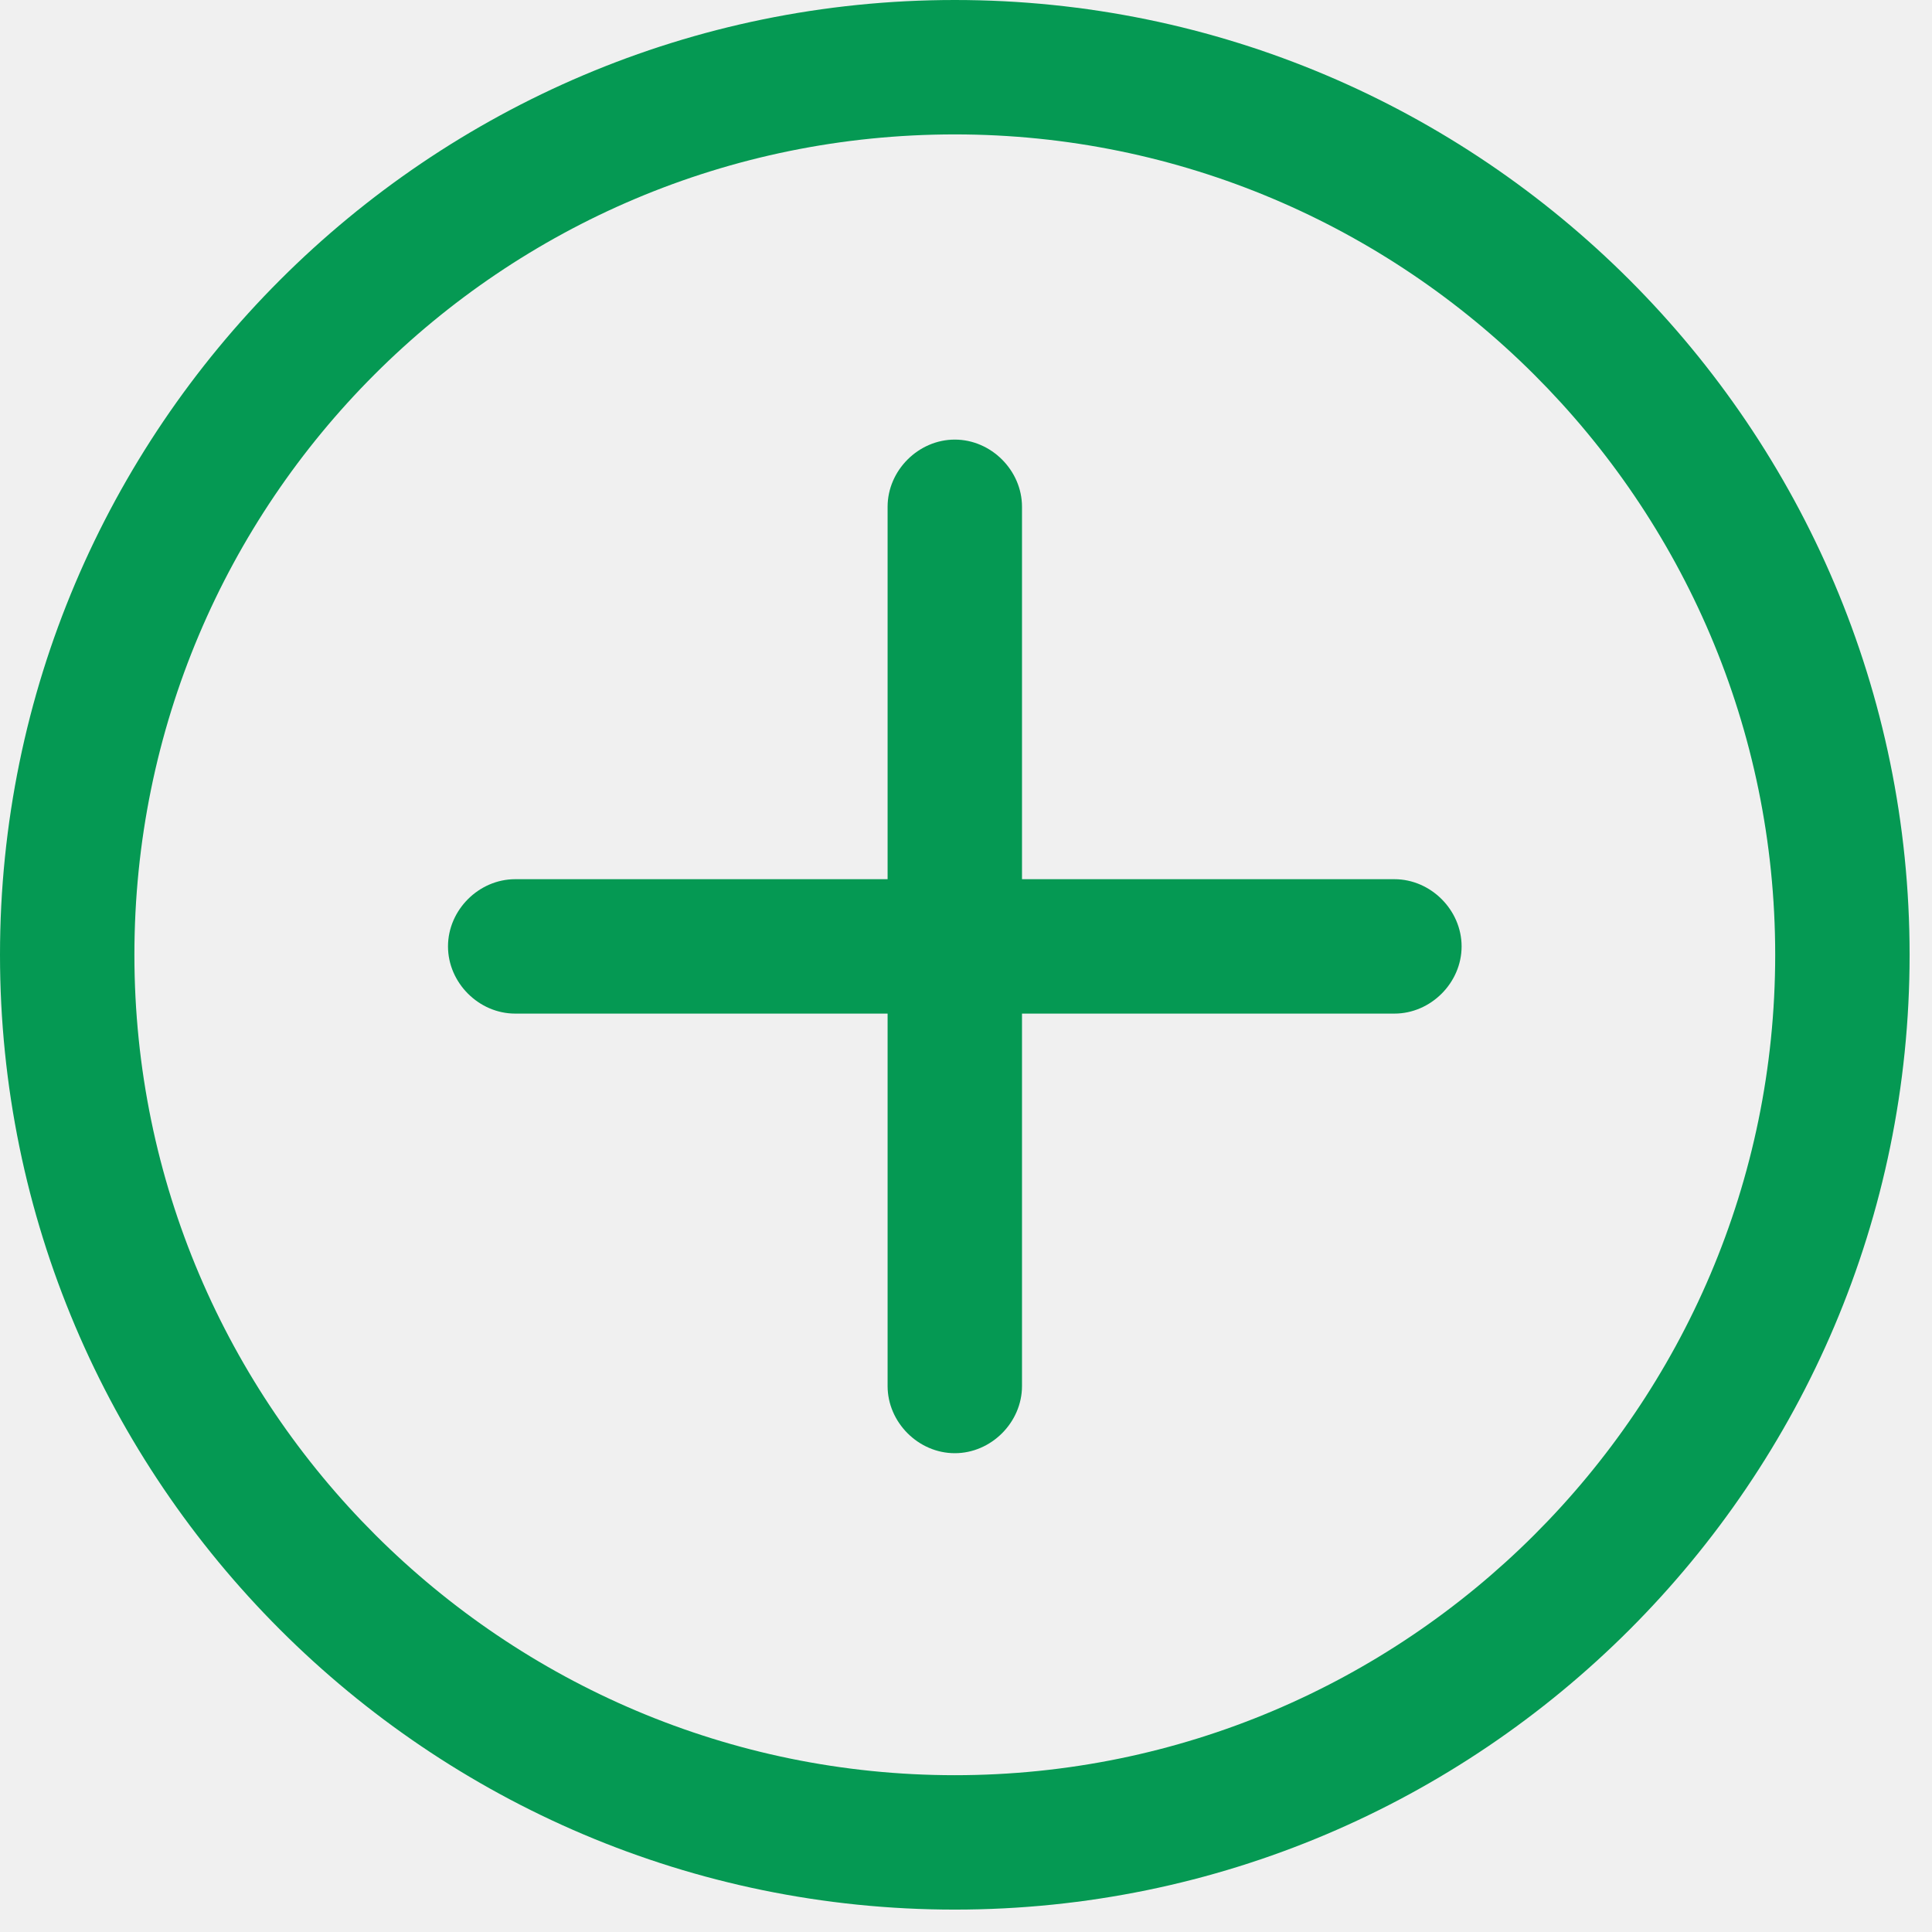
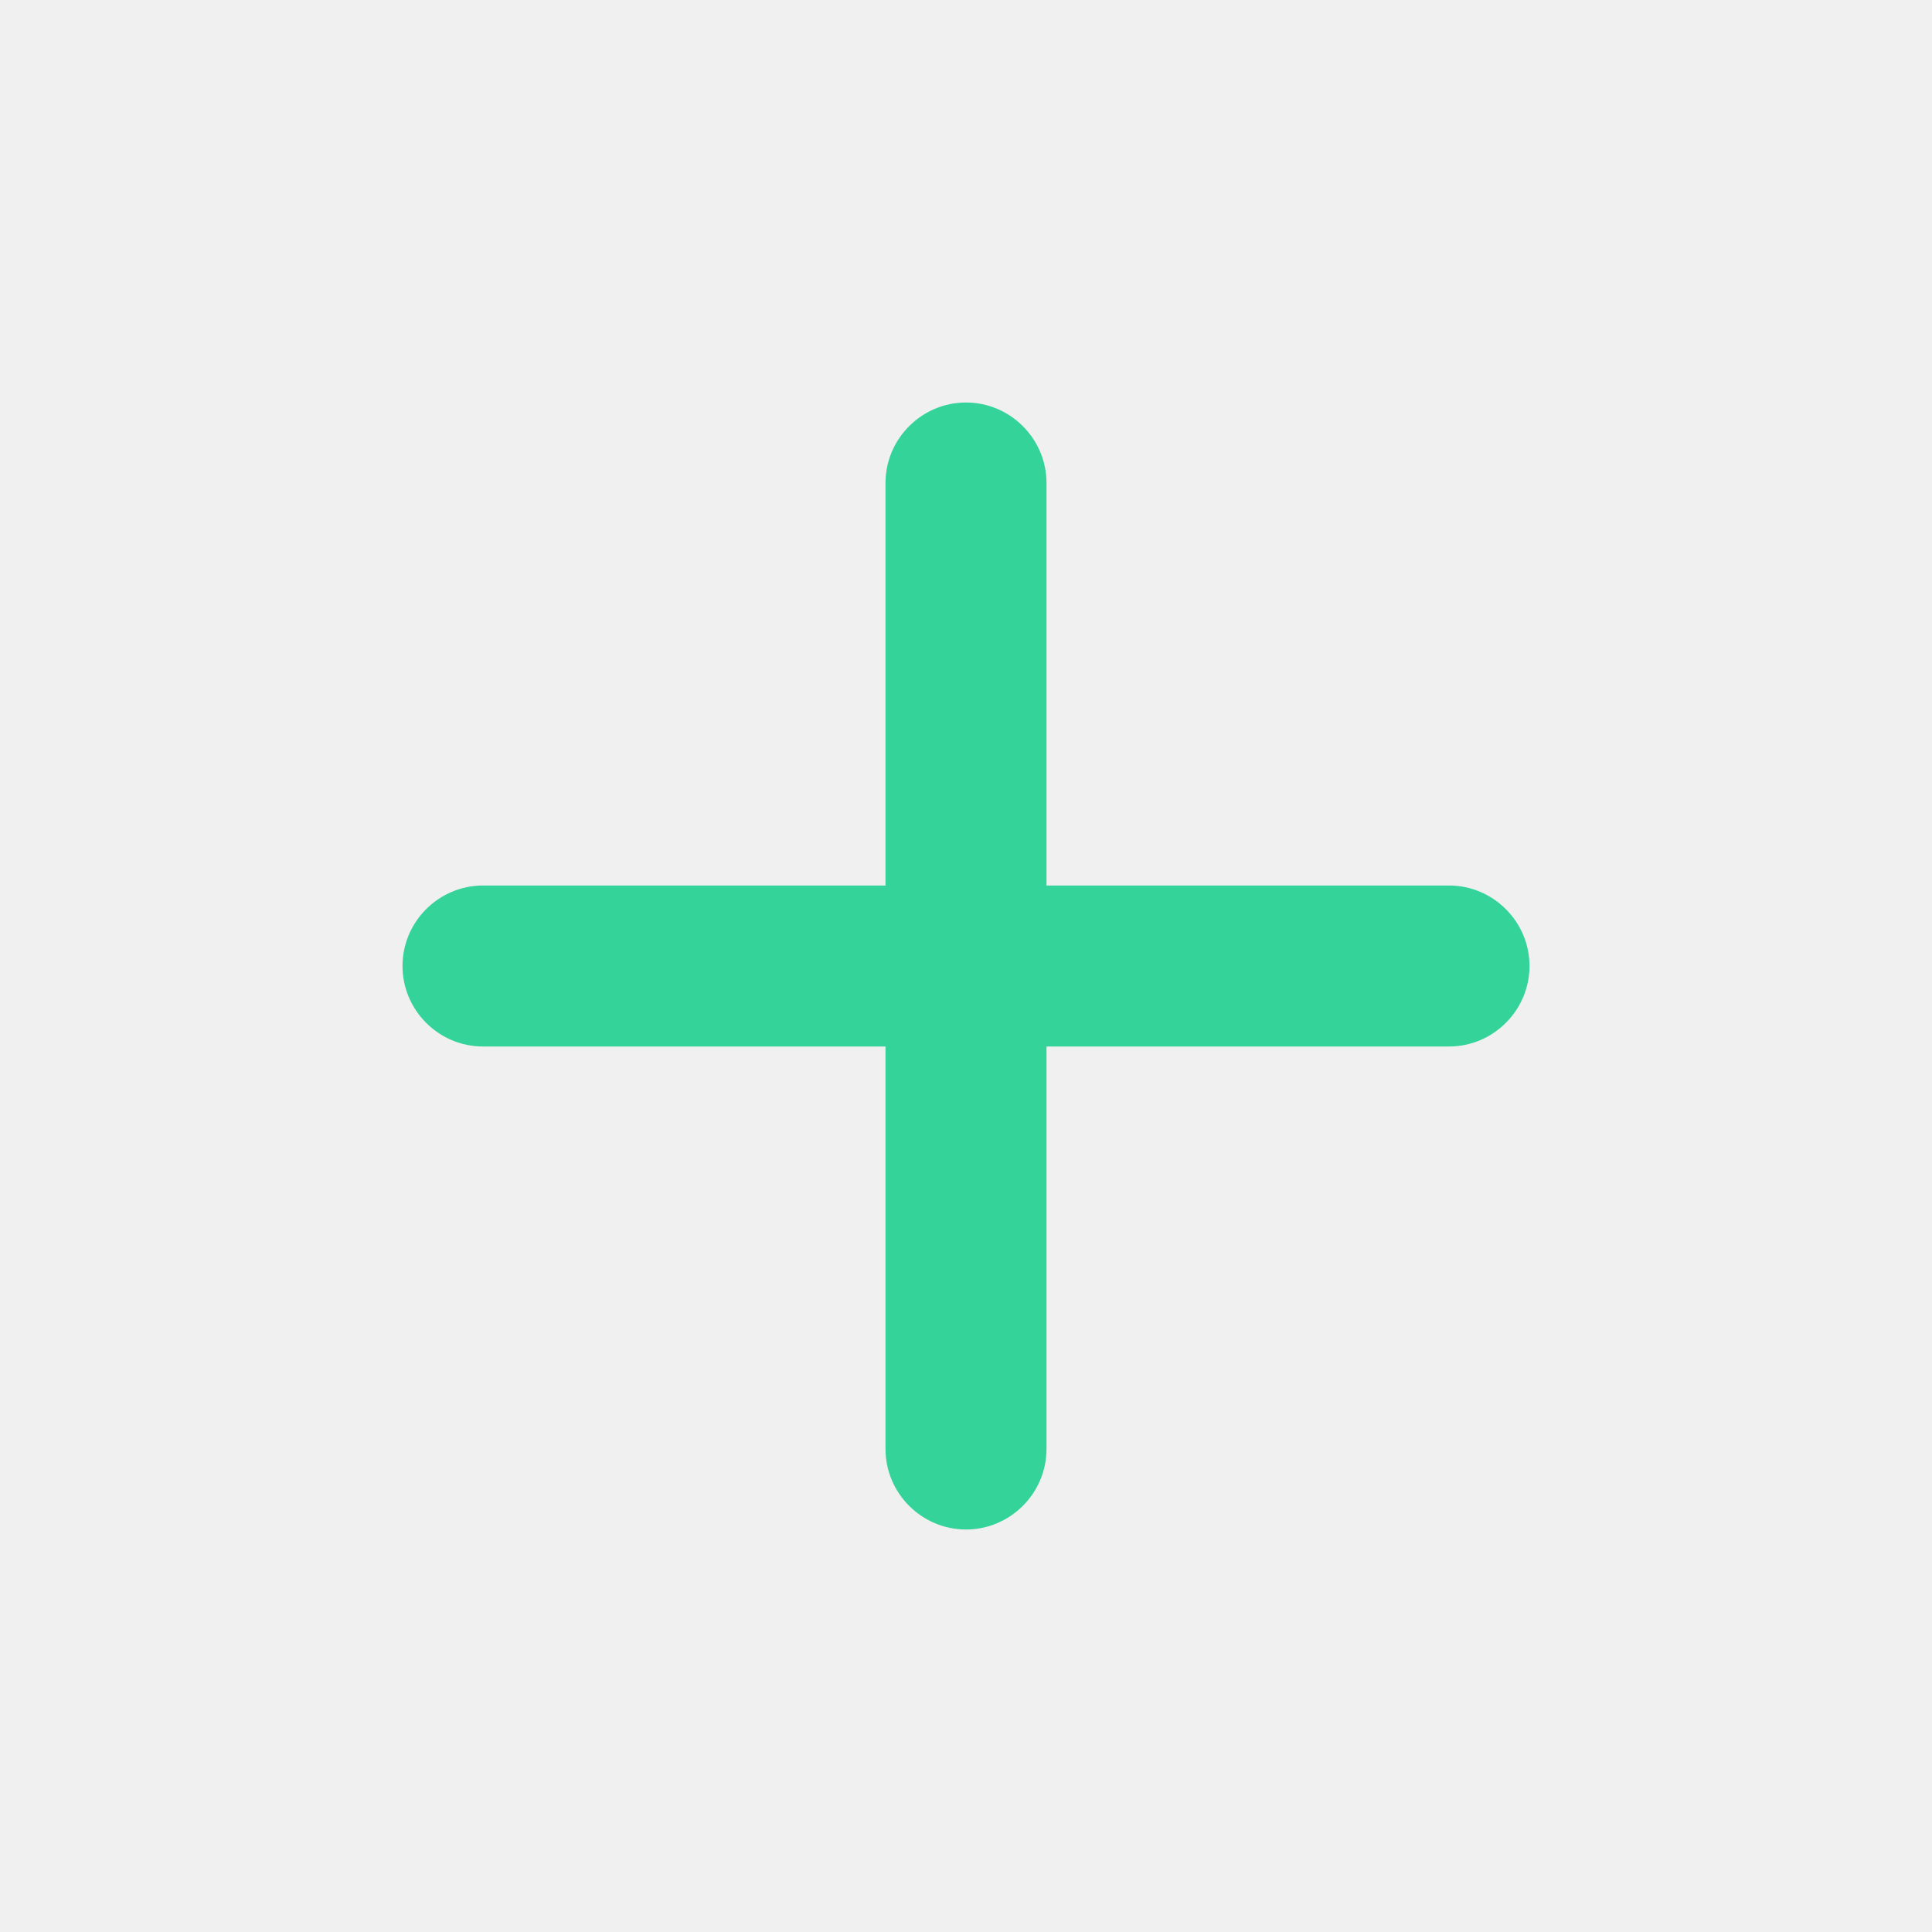
- <svg xmlns="http://www.w3.org/2000/svg" width="69" height="69" viewBox="0 0 69 69" fill="none">
-   <path d="M34.1 0C15.3 0 0 15.3 0 34.1C0 52.9 15.3 68.2 34.1 68.2C52.9 68.2 68.2 52.9 68.2 34.1C68.2 15.3 52.9 0 34.1 0ZM34.1 63.4C18 63.4 4.8 50.3 4.8 34.1C4.8 17.9 17.9 4.8 34.1 4.8C50.2 4.8 63.4 17.9 63.4 34.1C63.4 50.3 50.2 63.4 34.1 63.4Z" fill="#059953" />
-   <path d="M49.8 31.4H36.5V18.1C36.5 16.8 35.4 15.7 34.1 15.7C32.8 15.7 31.7 16.8 31.7 18.1V31.4H18.4C17.1 31.4 16 32.5 16 33.8C16 35.1 17.1 36.2 18.4 36.2H31.7V49.5C31.7 50.8 32.8 51.9 34.1 51.9C35.4 51.9 36.5 50.8 36.5 49.5V36.2H49.8C51.1 36.2 52.2 35.1 52.2 33.8C52.2 32.5 51.1 31.4 49.8 31.4Z" fill="#059953" />
+ <svg xmlns="http://www.w3.org/2000/svg" width="512" height="512" viewBox="0 0 512 512" fill="none">
+   <g clip-path="url(#clip0_68_5)">
+     <path d="M384 277.334H277.333V384C277.333 395.734 267.733 405.334 256 405.334C244.267 405.334 234.667 395.734 234.667 384V277.334H128C116.267 277.334 106.667 267.734 106.667 256C106.667 244.267 116.267 234.667 128 234.667H234.667V128C234.667 116.267 244.267 106.667 256 106.667C267.733 106.667 277.333 116.267 277.333 128V234.667H384C395.733 234.667 405.333 244.267 405.333 256C405.333 267.734 395.733 277.334 384 277.334Z" fill="#34D399" />
+   </g>
+   <defs>
+     <clipPath id="clip0_68_5">
+       <rect width="512" height="512" fill="white" />
+     </clipPath>
+   </defs>
</svg>
